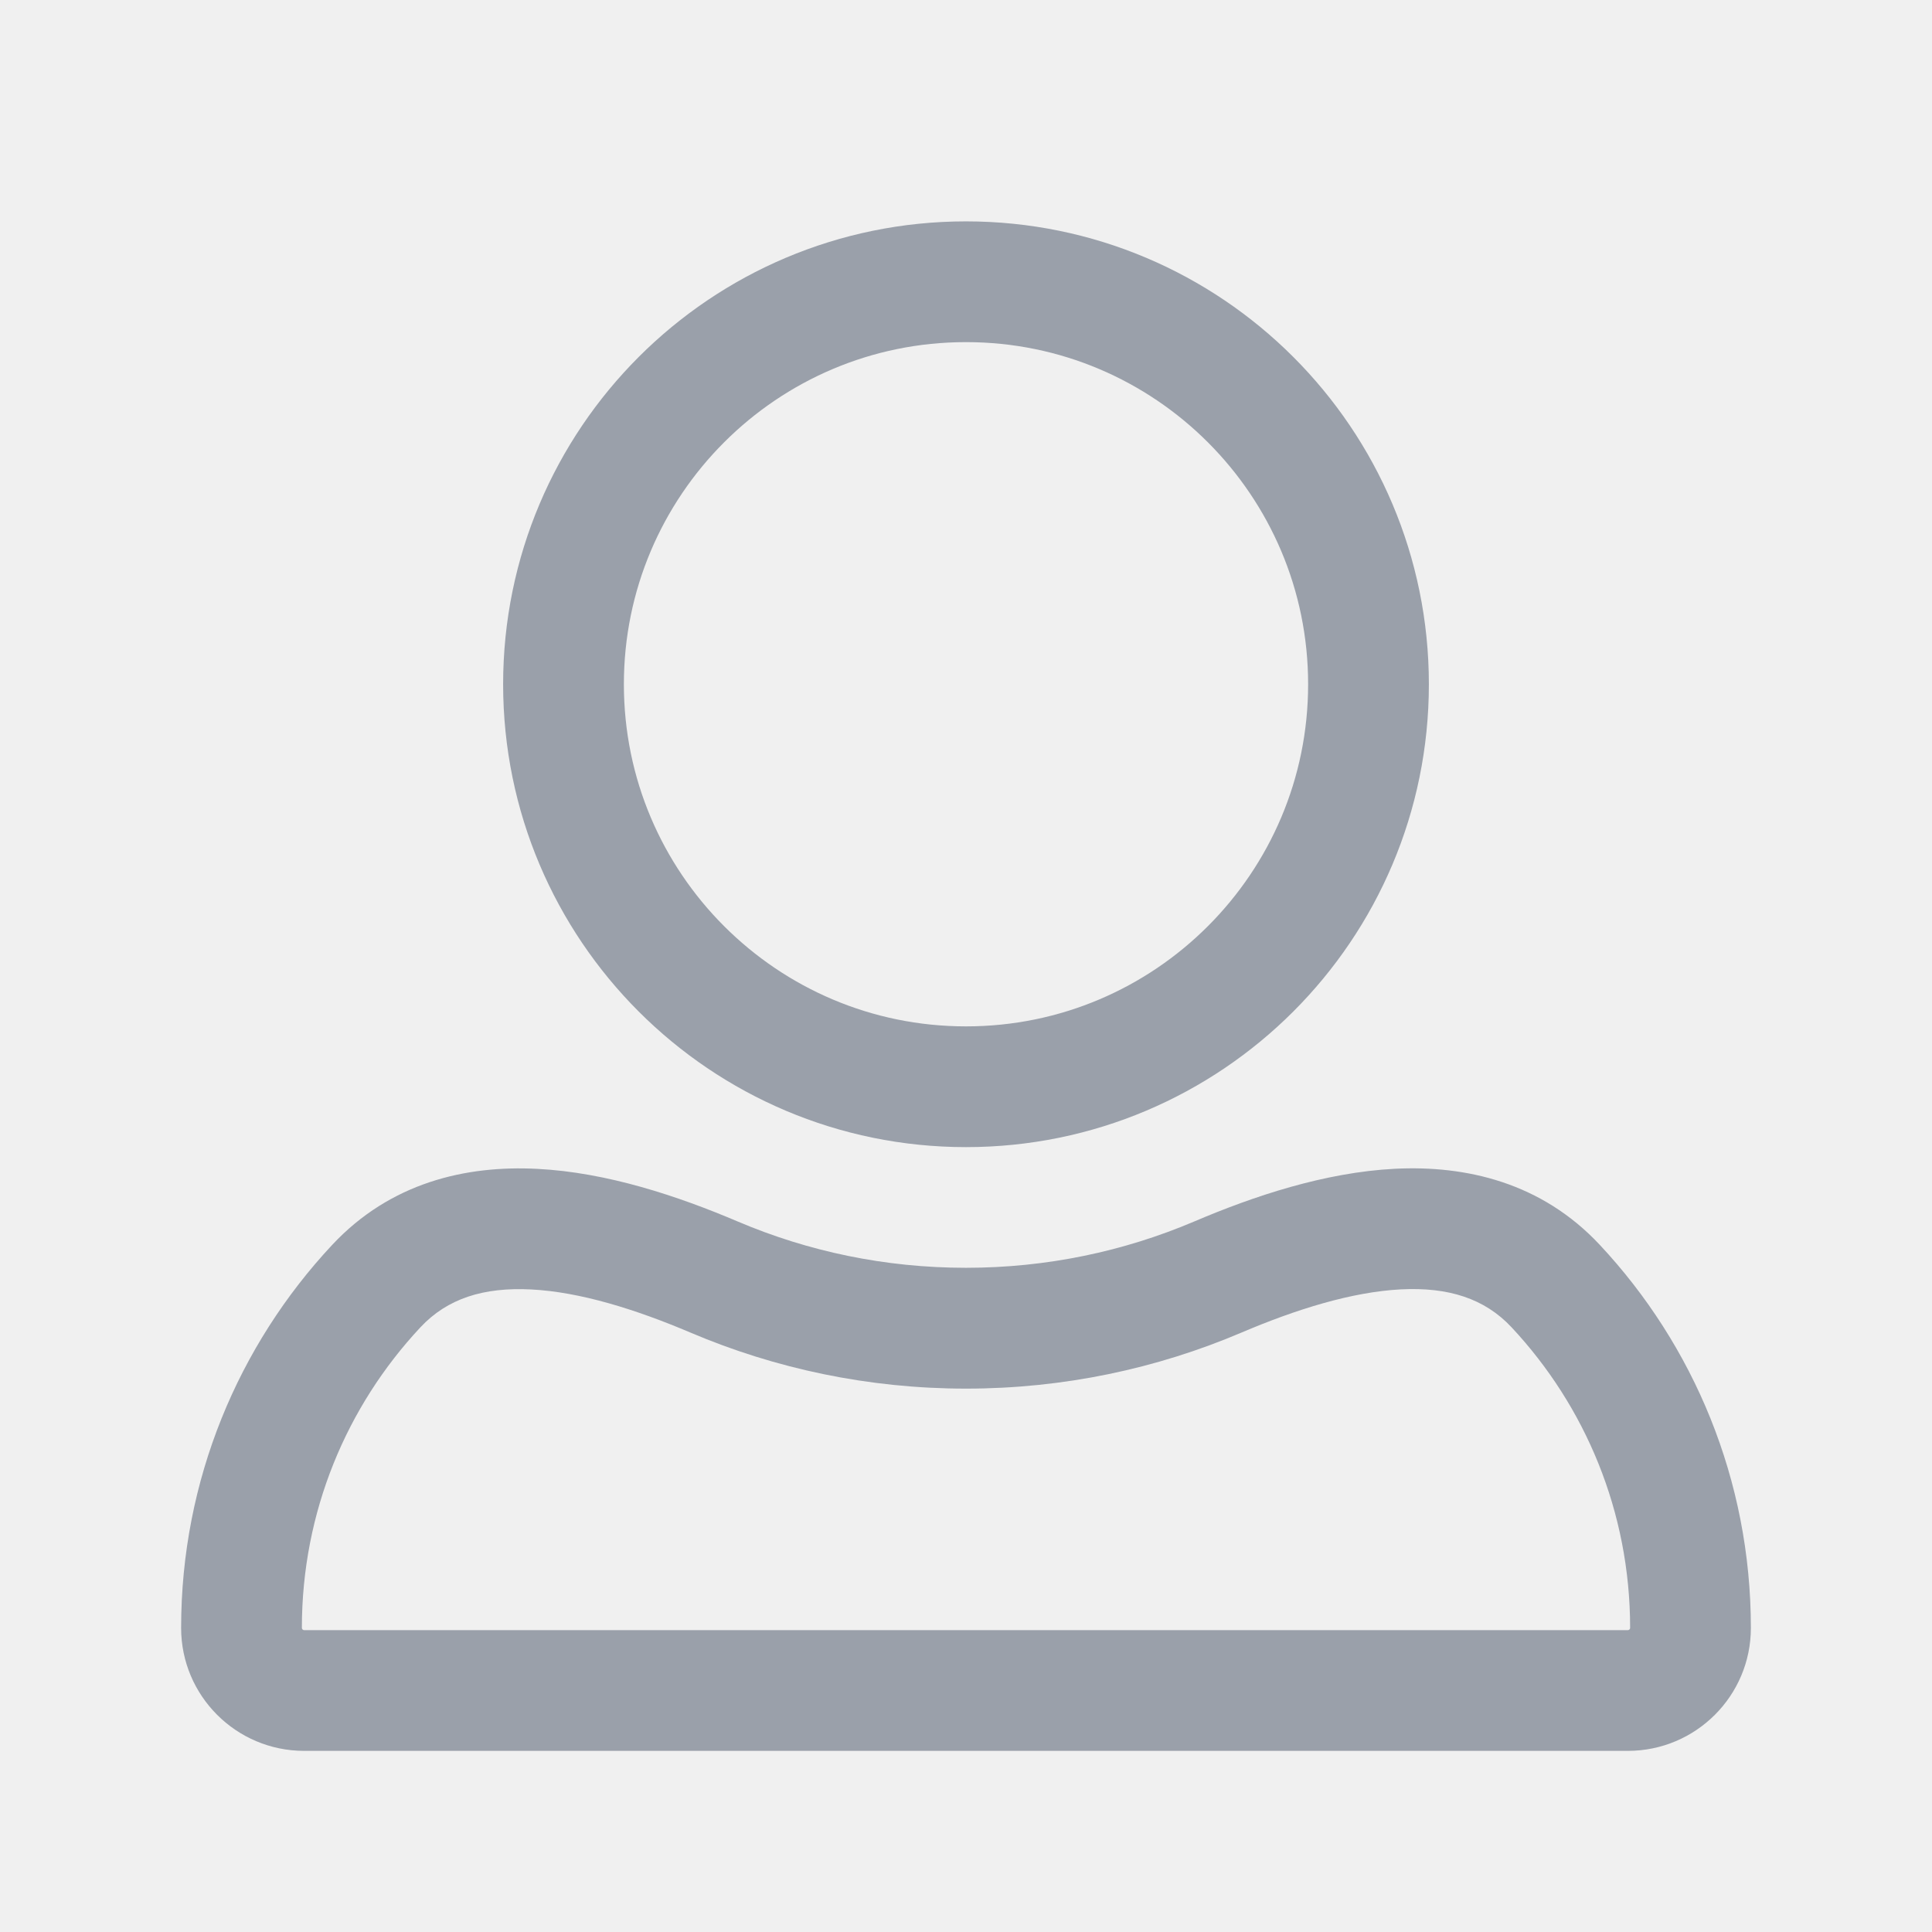
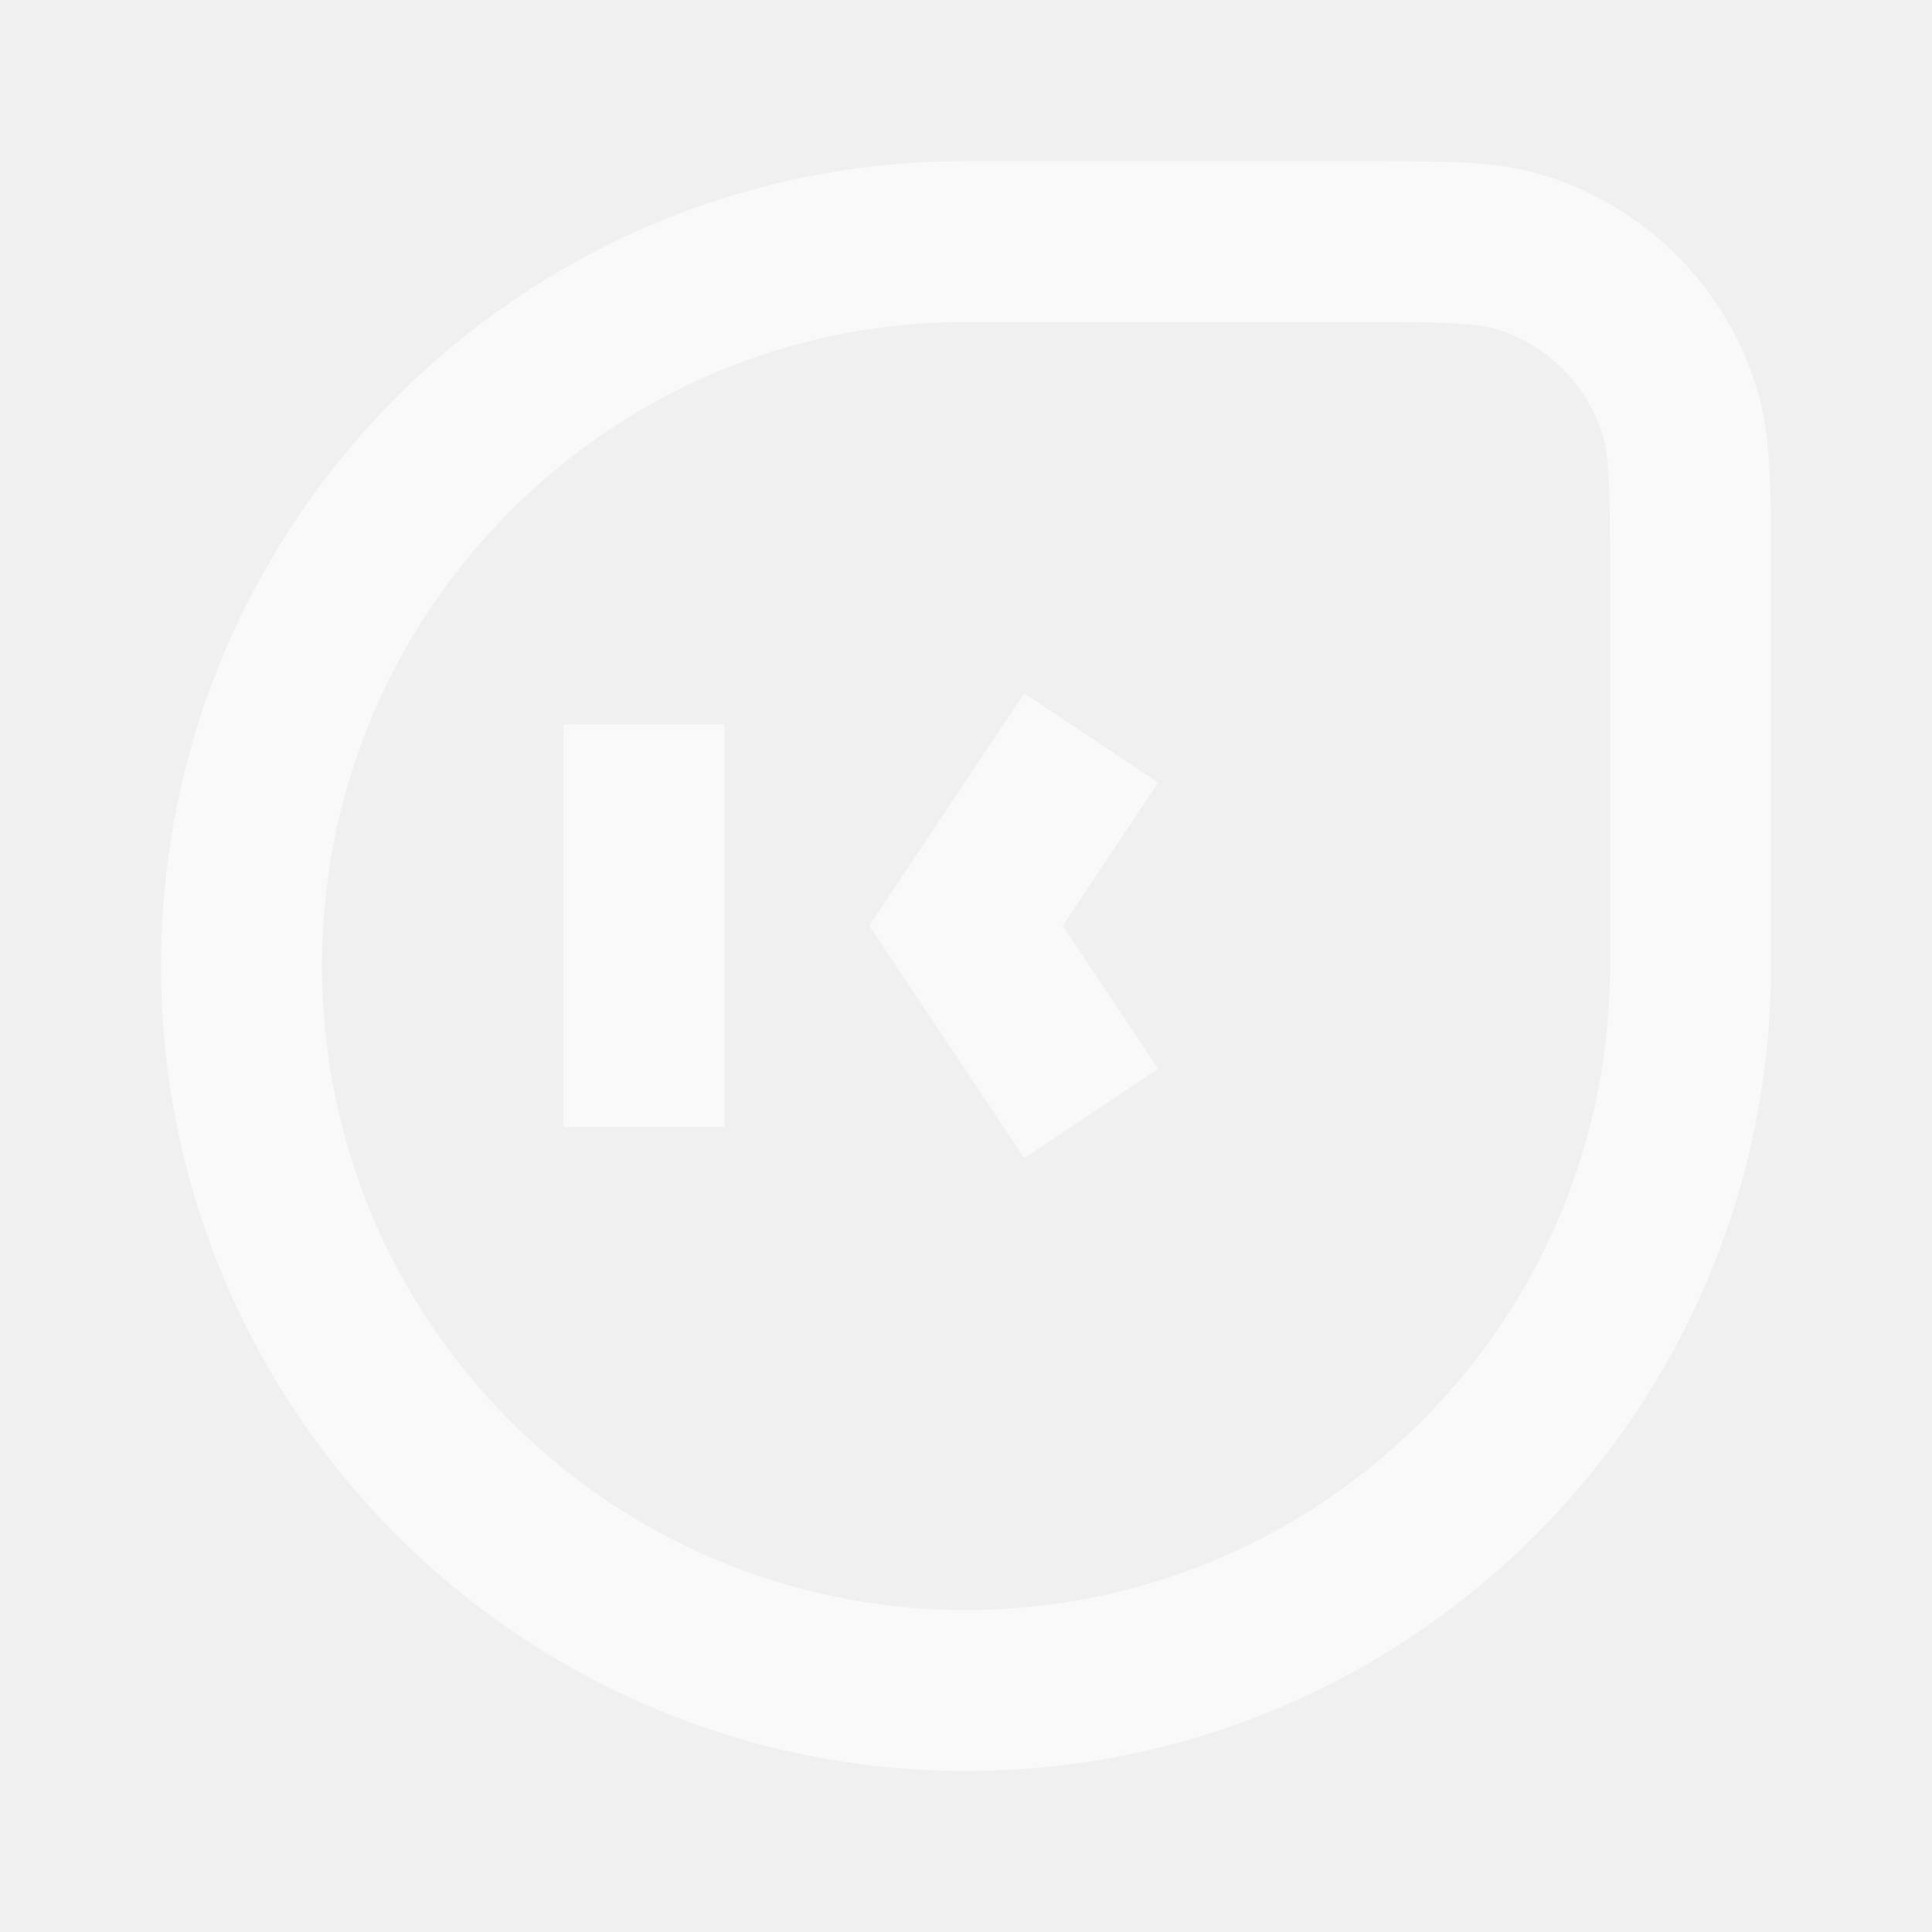
<svg xmlns="http://www.w3.org/2000/svg" width="24" height="24" viewBox="0 0 24 24" fill="none">
-   <path d="M21 20.222L21.75 20.223V20.222H21ZM20.223 21V21.75H20.223L20.223 21ZM3.777 21L3.777 21.75H3.777V21ZM3 20.222H2.25L2.25 20.223L3 20.222ZM12 16.5V17.25V17.25V16.5ZM15.126 15.865L14.832 15.175L15.126 15.865ZM19.325 15.976L18.777 16.488C19.691 17.466 20.25 18.778 20.25 20.222H21H21.75C21.75 18.383 21.037 16.709 19.873 15.464L19.325 15.976ZM21 20.222L20.25 20.222C20.25 20.237 20.238 20.25 20.222 20.25L20.223 21L20.223 21.75C21.066 21.749 21.75 21.066 21.75 20.223L21 20.222ZM20.223 21V20.25H3.777V21V21.75H20.223V21ZM3.777 21L3.778 20.25C3.762 20.25 3.75 20.237 3.75 20.222L3 20.222L2.25 20.223C2.25 21.066 2.934 21.749 3.777 21.75L3.777 21ZM3 20.222H3.75C3.75 18.779 4.308 17.467 5.222 16.489L4.674 15.977L4.126 15.465C2.963 16.71 2.25 18.384 2.25 20.222H3ZM8.874 15.865L8.58 16.555C9.632 17.002 10.788 17.25 12 17.25V16.5V15.749C10.993 15.749 10.037 15.545 9.167 15.175L8.874 15.865ZM12 16.5V17.25C13.212 17.25 14.368 17.002 15.419 16.555L15.126 15.865L14.832 15.175C13.963 15.544 13.007 15.749 12 15.749V16.5ZM4.674 15.977L5.222 16.489C5.557 16.13 6.007 15.988 6.598 16.018C7.207 16.049 7.897 16.265 8.58 16.555L8.874 15.865L9.167 15.175C8.424 14.859 7.543 14.564 6.674 14.52C5.786 14.474 4.849 14.691 4.126 15.465L4.674 15.977ZM19.325 15.976L19.873 15.464C19.15 14.69 18.213 14.474 17.325 14.519C16.456 14.564 15.575 14.858 14.832 15.175L15.126 15.865L15.419 16.555C16.102 16.264 16.792 16.049 17.402 16.017C17.992 15.987 18.442 16.13 18.777 16.488L19.325 15.976Z" fill="#9AA0AA" />
-   <path d="M17 8.5C17 11.261 14.761 13.5 12 13.5C9.239 13.5 7 11.261 7 8.5C7 5.739 9.239 3.5 12 3.5C14.761 3.5 17 5.739 17 8.5Z" stroke="#9AA0AA" stroke-width="1.5" />
+   <path d="M3 12C3 7.029 7.029 3 12 3H16.846C17.92 3 18.457 3 18.892 3.136C19.834 3.429 20.571 4.166 20.864 5.107C21 5.543 21 6.08 21 7.154V12C21 16.971 16.971 21 12 21C7.029 21 3 16.971 3 12Z" stroke="#FFFFFF" stroke-opacity="0.6" stroke-width="2" />
+   <path d="M8 10V13" stroke="#FFFFFF" stroke-opacity="0.6" stroke-width="2" stroke-linecap="square" />
+   <path d="M13 10L12 11.5L13 13" stroke="#FFFFFF" stroke-opacity="0.6" stroke-width="2" stroke-linecap="square" />
</svg>
